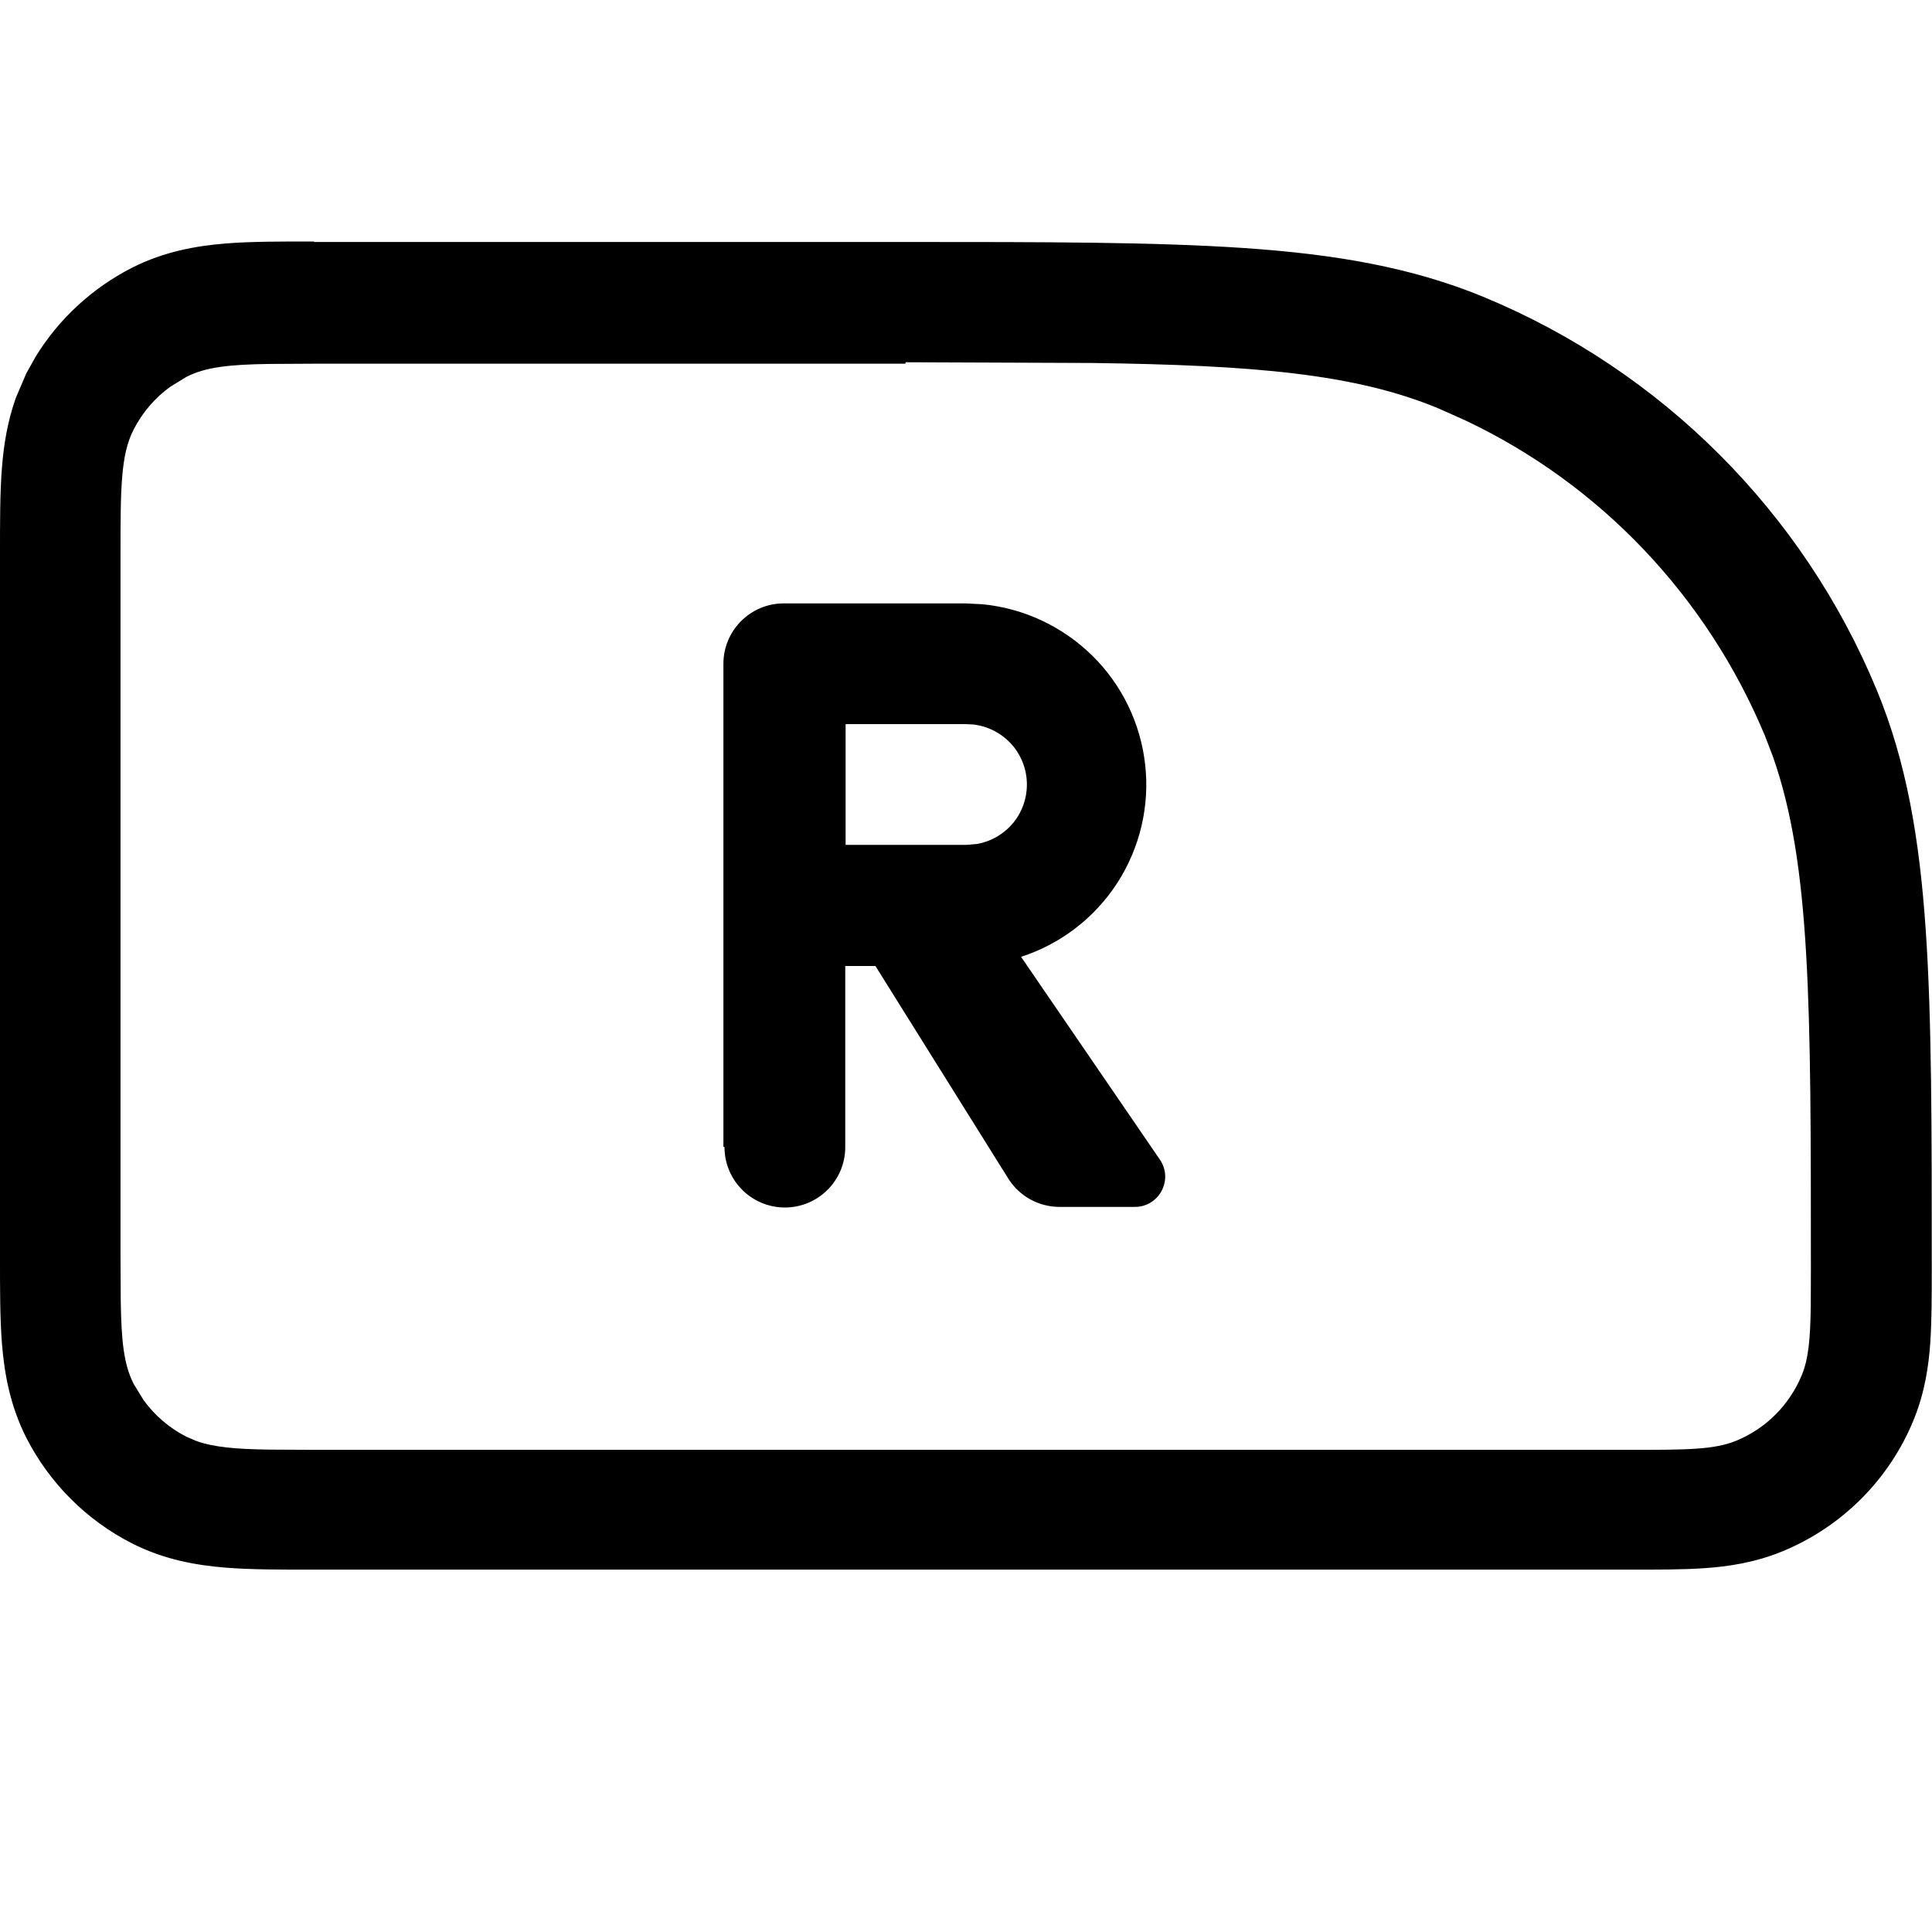
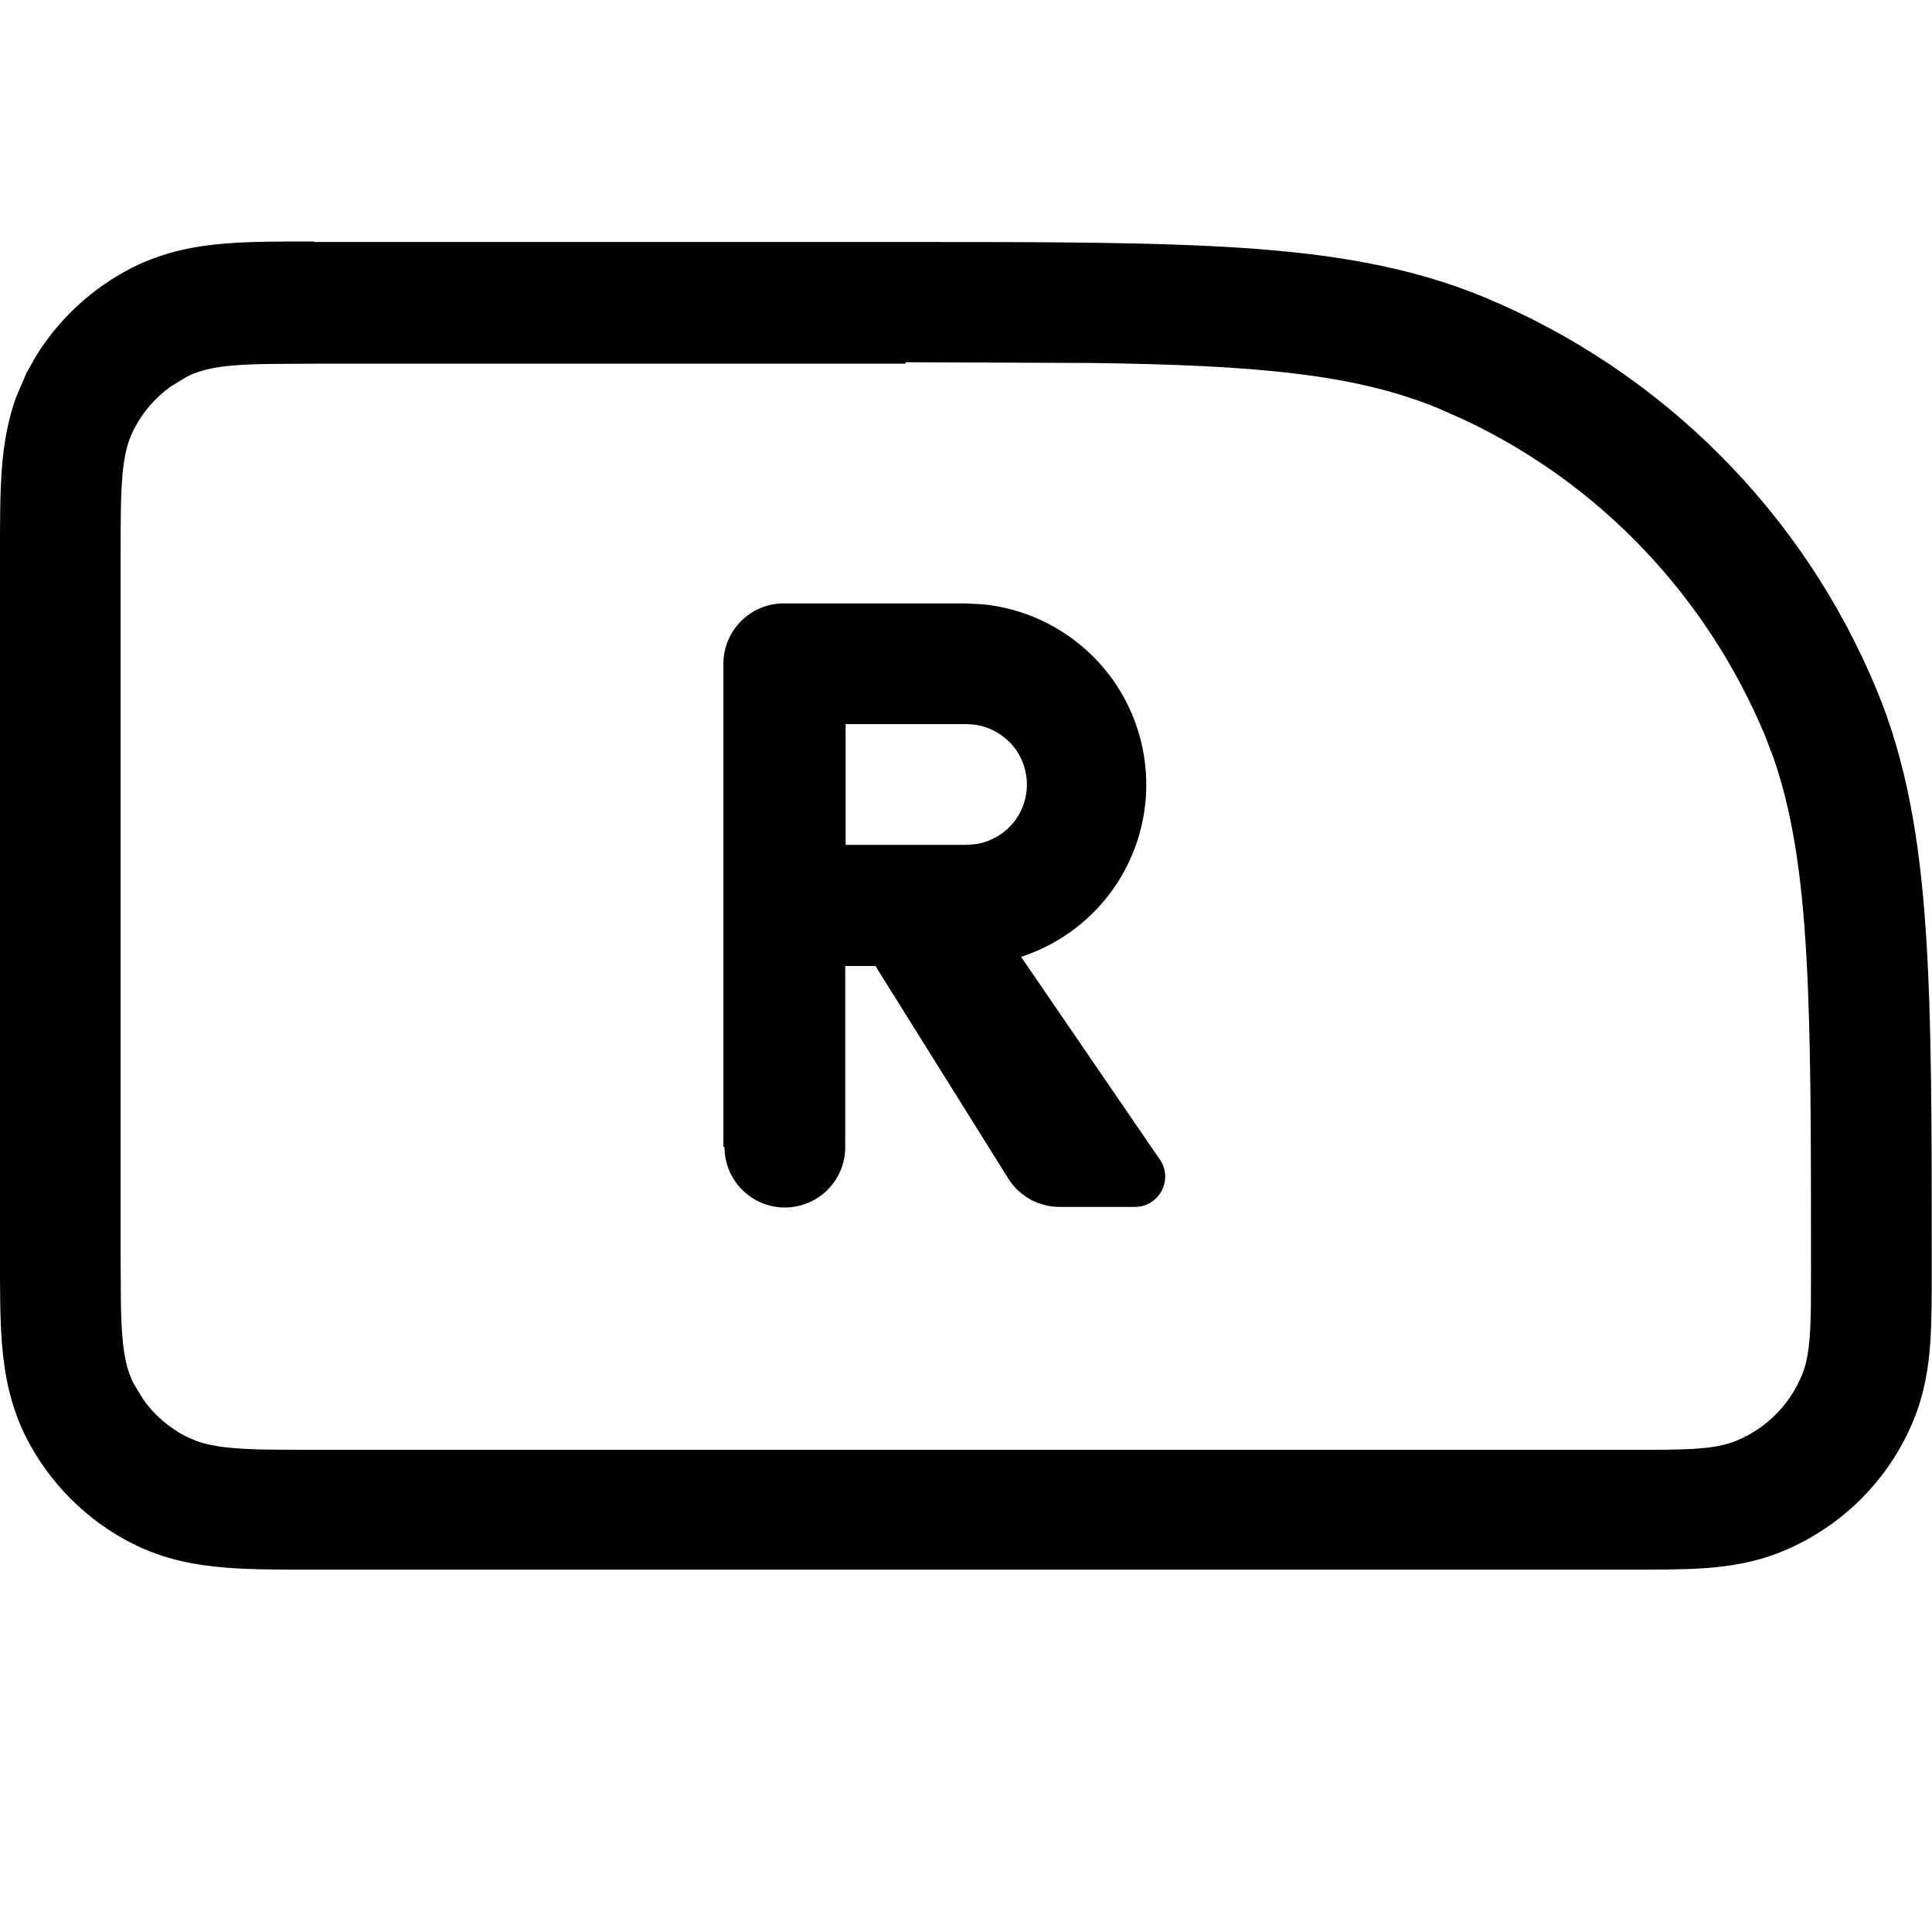
<svg xmlns="http://www.w3.org/2000/svg" viewBox="0 0 16 16">
  <path d="m6 9.5c0 0.276 0.224 0.5 0.5 0.5 0.276 0 0.5-0.224 0.5-0.5v-1.5h0.25l1.1 1.76c0.091 0.146 0.252 0.235 0.424 0.235h0.625c0.201 0 0.32-0.225 0.207-0.391l-1.15-1.68c0.328-0.106 0.61-0.323 0.797-0.612 0.187-0.29 0.269-0.635 0.231-0.978-0.038-0.343-0.192-0.662-0.438-0.904-0.246-0.242-0.568-0.393-0.911-0.426l-0.144-0.007h-1.5c-0.276 0-0.5 0.224-0.5 0.5v4zm2.06-3.5c0.119 0.013 0.23 0.07 0.312 0.158 0.081 0.088 0.128 0.202 0.132 0.322 0.004 0.12-0.035 0.238-0.11 0.331-0.076 0.093-0.183 0.157-0.301 0.178l-0.09 0.008h-1v-1h1l0.058 0.003z" clip-rule="evenodd" fill="#000" fill-rule="evenodd" />
-   <path d="m2.6 2c-0.263 0-0.521-0.001-0.738 0.017-0.228 0.019-0.498 0.063-0.77 0.201-0.329 0.168-0.605 0.423-0.797 0.736l-0.077 0.138-0.087 0.203c-0.071 0.201-0.1 0.395-0.114 0.566-0.018 0.217-0.017 0.475-0.017 0.738v5.8c-7.63e-7 0.263-0.001 0.522 0.017 0.738 0.019 0.228 0.063 0.498 0.201 0.77 0.192 0.376 0.498 0.682 0.874 0.874 0.271 0.138 0.541 0.182 0.77 0.201 0.217 0.018 0.475 0.017 0.738 0.017h10.9c0.219 0 0.434 7e-4 0.615-0.012 0.19-0.013 0.416-0.044 0.65-0.141 0.49-0.203 0.879-0.592 1.08-1.08 0.097-0.234 0.128-0.46 0.141-0.65 0.012-0.181 0.012-0.396 0.012-0.615 0-1.15 6e-4 -2.06-0.05-2.8-0.051-0.748-0.158-1.39-0.407-1.99-0.609-1.47-1.78-2.64-3.25-3.25-0.602-0.249-1.24-0.356-1.99-0.407-0.739-0.05-1.65-0.05-2.8-0.05h-4.9zm4.9 1 1.54 0.006c1.35 0.018 2.18 0.09 2.87 0.375l0.226 0.101c1.12 0.53 2 1.46 2.48 2.61l0.067 0.175c0.314 0.894 0.314 2.05 0.314 4.24l-1e-3 0.309c-0.004 0.271-0.018 0.436-0.075 0.574-0.102 0.245-0.296 0.44-0.541 0.541-0.184 0.076-0.417 0.076-0.883 0.076h-10.9l-0.37-0.002c-0.271-0.004-0.453-0.019-0.6-0.071l-0.084-0.036c-0.141-0.072-0.262-0.176-0.354-0.303l-0.082-0.134c-0.082-0.16-0.102-0.358-0.107-0.684l-0.002-0.37v-5.8c0-0.56 4.06e-4 -0.84 0.109-1.05 0.072-0.141 0.176-0.262 0.303-0.354l0.134-0.082c0.16-0.082 0.358-0.102 0.684-0.107l0.37-0.002h4.9z" clip-rule="evenodd" fill="#000" fill-rule="evenodd" />
+   <path d="m2.6 2c-0.263 0-0.521-0.001-0.738 0.017-0.228 0.019-0.498 0.063-0.77 0.201-0.329 0.168-0.605 0.423-0.797 0.736l-0.077 0.138-0.087 0.203c-0.071 0.201-0.1 0.395-0.114 0.566-0.018 0.217-0.017 0.475-0.017 0.738v5.8c-7.63e-7 0.263-0.001 0.522 0.017 0.738 0.019 0.228 0.063 0.498 0.201 0.77 0.192 0.376 0.498 0.682 0.874 0.874 0.271 0.138 0.541 0.182 0.77 0.201 0.217 0.018 0.475 0.017 0.738 0.017h10.9c0.219 0 0.434 7e-4 0.615-0.012 0.19-0.013 0.416-0.044 0.65-0.141 0.49-0.203 0.879-0.592 1.08-1.08 0.097-0.234 0.128-0.46 0.141-0.65 0.012-0.181 0.012-0.396 0.012-0.615 0-1.15 6e-4 -2.06-0.05-2.8-0.051-0.748-0.158-1.39-0.407-1.99-0.609-1.47-1.78-2.64-3.25-3.25-0.602-0.249-1.24-0.356-1.99-0.407-0.739-0.05-1.65-0.05-2.8-0.05h-4.9zm4.9 1 1.54 0.006c1.35 0.018 2.18 0.09 2.87 0.375l0.227 0.101c1.12 0.53 2 1.46 2.48 2.61l0.067 0.175c0.314 0.894 0.314 2.05 0.314 4.24l-1e-3 0.309c-0.004 0.271-0.018 0.436-0.075 0.574-0.101 0.245-0.296 0.44-0.541 0.541-0.184 0.076-0.417 0.076-0.883 0.076h-10.9l-0.37-0.002c-0.271-0.004-0.453-0.019-0.6-0.071l-0.084-0.036c-0.141-0.072-0.262-0.176-0.354-0.303l-0.082-0.134c-0.082-0.16-0.102-0.358-0.107-0.684l-0.002-0.37v-5.8c0-0.56 4.1e-4 -0.84 0.109-1.05 0.072-0.141 0.176-0.262 0.303-0.354l0.134-0.082c0.16-0.082 0.358-0.102 0.684-0.107l0.37-0.002h4.9z" clip-rule="evenodd" fill="#000" fill-rule="evenodd" />
</svg>
